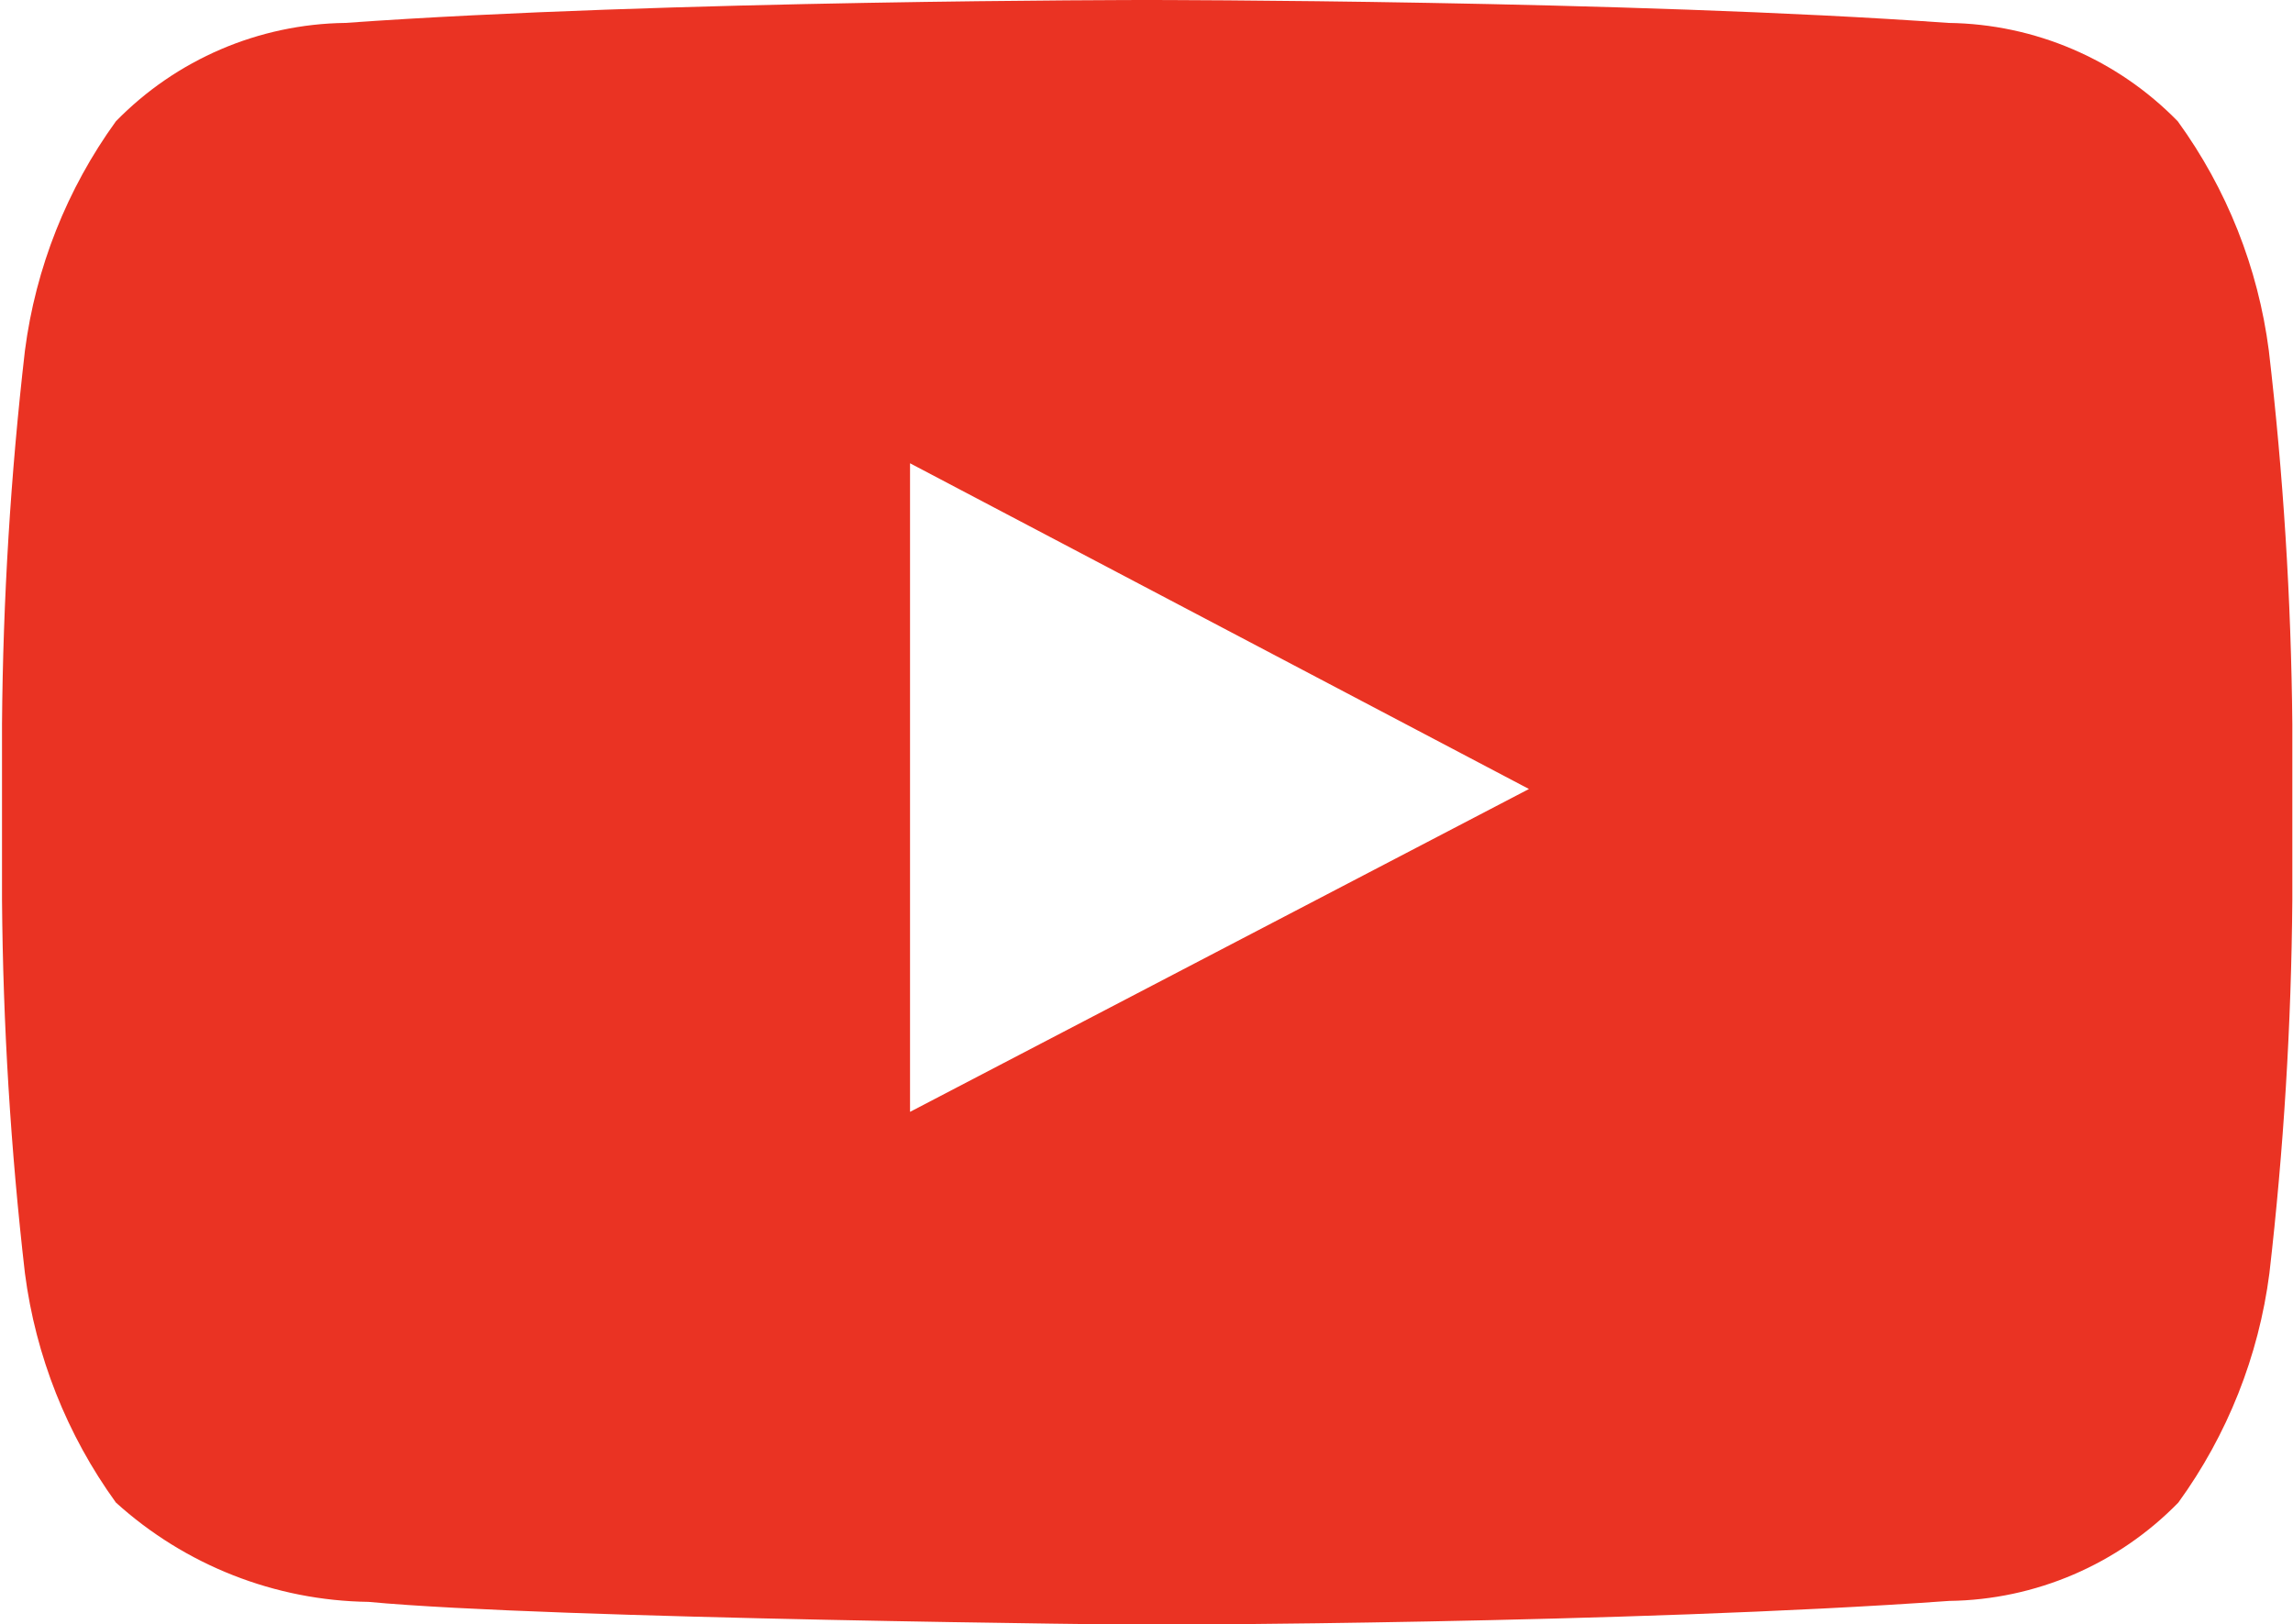
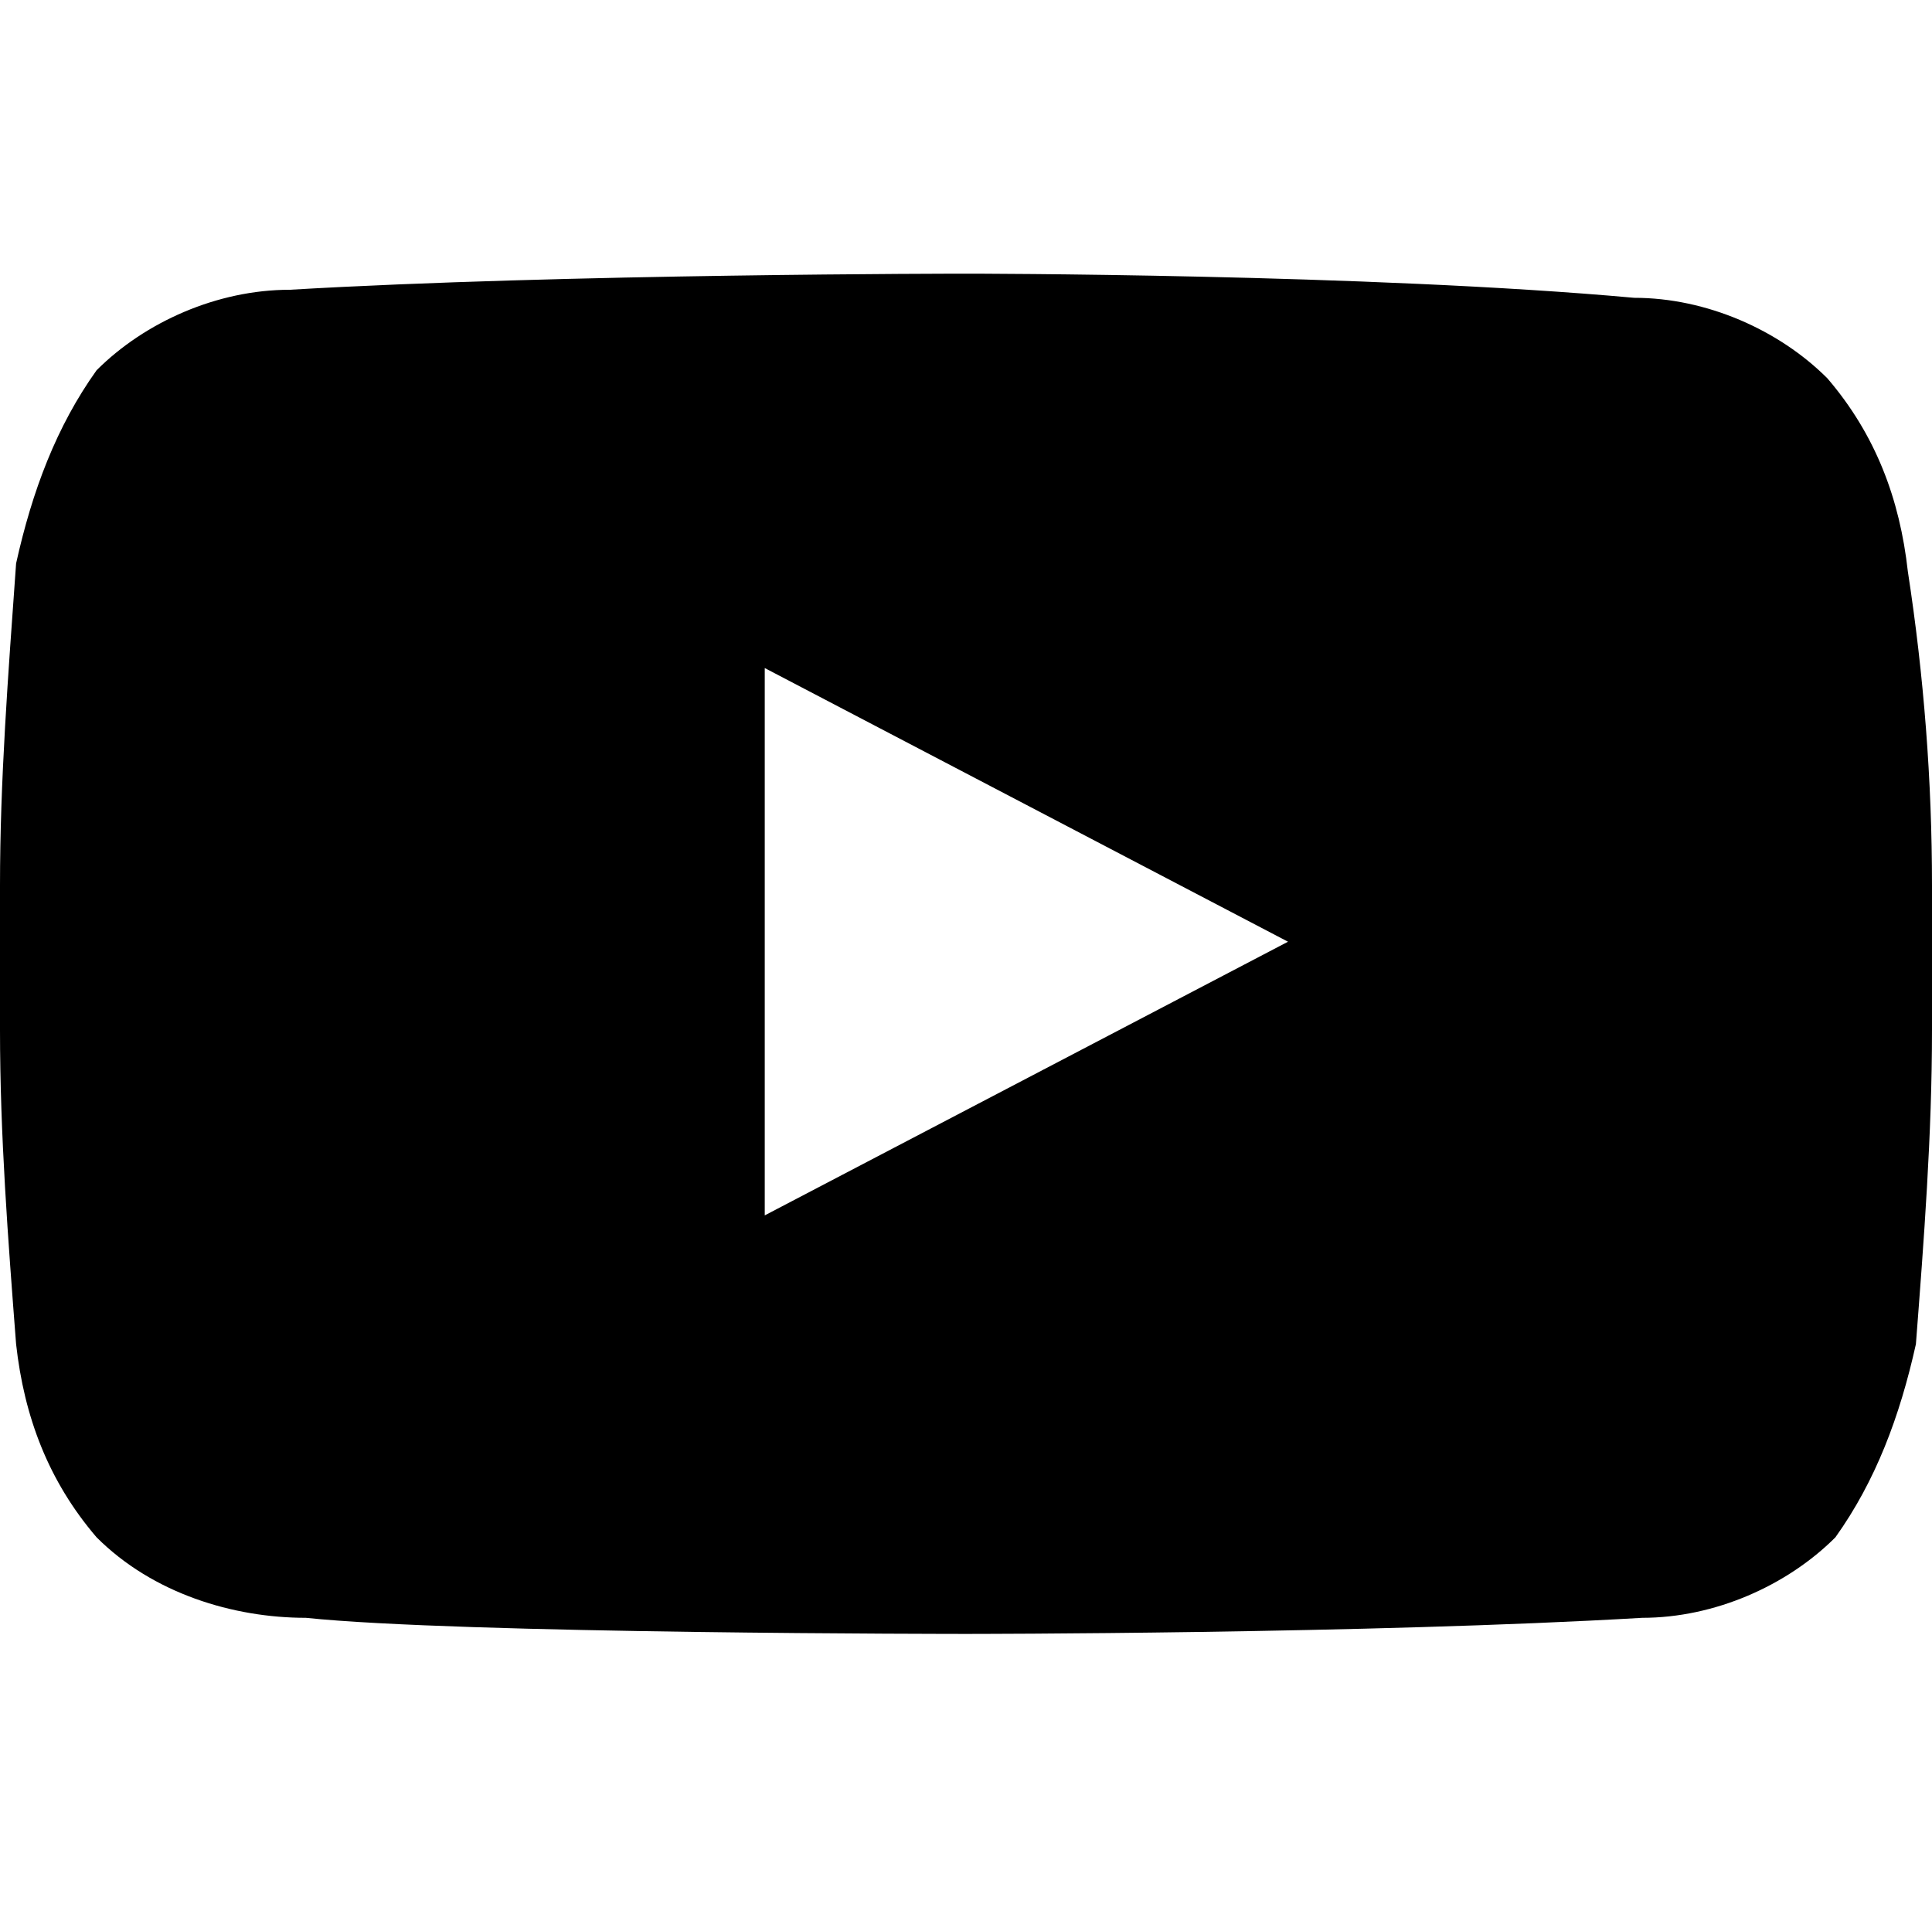
- <svg xmlns="http://www.w3.org/2000/svg" viewBox="0 0 24 17" class="youtube-icon">
-   <path fill="rgb(234, 51, 35)" d="M149.747,8574.67a5.229,5.229,0,0,0-.953-2.4,3.411,3.411,0,0,0-2.4-1.03c-3.354-.24-8.387-0.24-8.387-0.24H138s-5.031,0-8.387.24a3.414,3.414,0,0,0-2.4,1.03,5.247,5.247,0,0,0-.952,2.4,36.652,36.652,0,0,0-.24,3.91v1.84a36.652,36.652,0,0,0,.24,3.91,5.247,5.247,0,0,0,.952,2.4,4.02,4.02,0,0,0,2.644,1.04c1.917,0.18,8.151.24,8.151,0.24s5.038-.01,8.392-0.25a3.411,3.411,0,0,0,2.4-1.03,5.229,5.229,0,0,0,.953-2.4,36.652,36.652,0,0,0,.24-3.91v-1.84A36.652,36.652,0,0,0,149.747,8574.67Zm-14.222,7.97v-6.79l6.478,3.41Z" transform="translate(-126 -8571)" class="hover-fill-trans" />
+ <svg xmlns="http://www.w3.org/2000/svg" version="1.1" id="Layer_1" x="0px" y="0px" viewBox="0 0 24 23.9" style="enable-background:new 0 0 24 23.9;" xml:space="preserve">
+   <path d="M23.7,7.1c-0.1-0.9-0.4-1.7-1-2.4c-0.6-0.6-1.5-1-2.4-1C17,3.4,12,3.4,12,3.4h0c0,0-5,0-8.4,0.2c-0.9,0-1.8,0.4-2.4,1  c-0.5,0.7-0.8,1.5-1,2.4C0.1,8.4,0,9.7,0,11v1.8c0,1.3,0.1,2.6,0.2,3.9c0.1,0.9,0.4,1.7,1,2.4c0.7,0.7,1.7,1,2.6,1  c1.9,0.2,8.2,0.2,8.2,0.2s5,0,8.4-0.2c0.9,0,1.8-0.4,2.4-1c0.5-0.7,0.8-1.5,1-2.4c0.1-1.3,0.2-2.6,0.2-3.9V11  C24,9.7,23.9,8.4,23.7,7.1z M9.5,15.1V8.3l6.5,3.4L9.5,15.1z" />
</svg>
